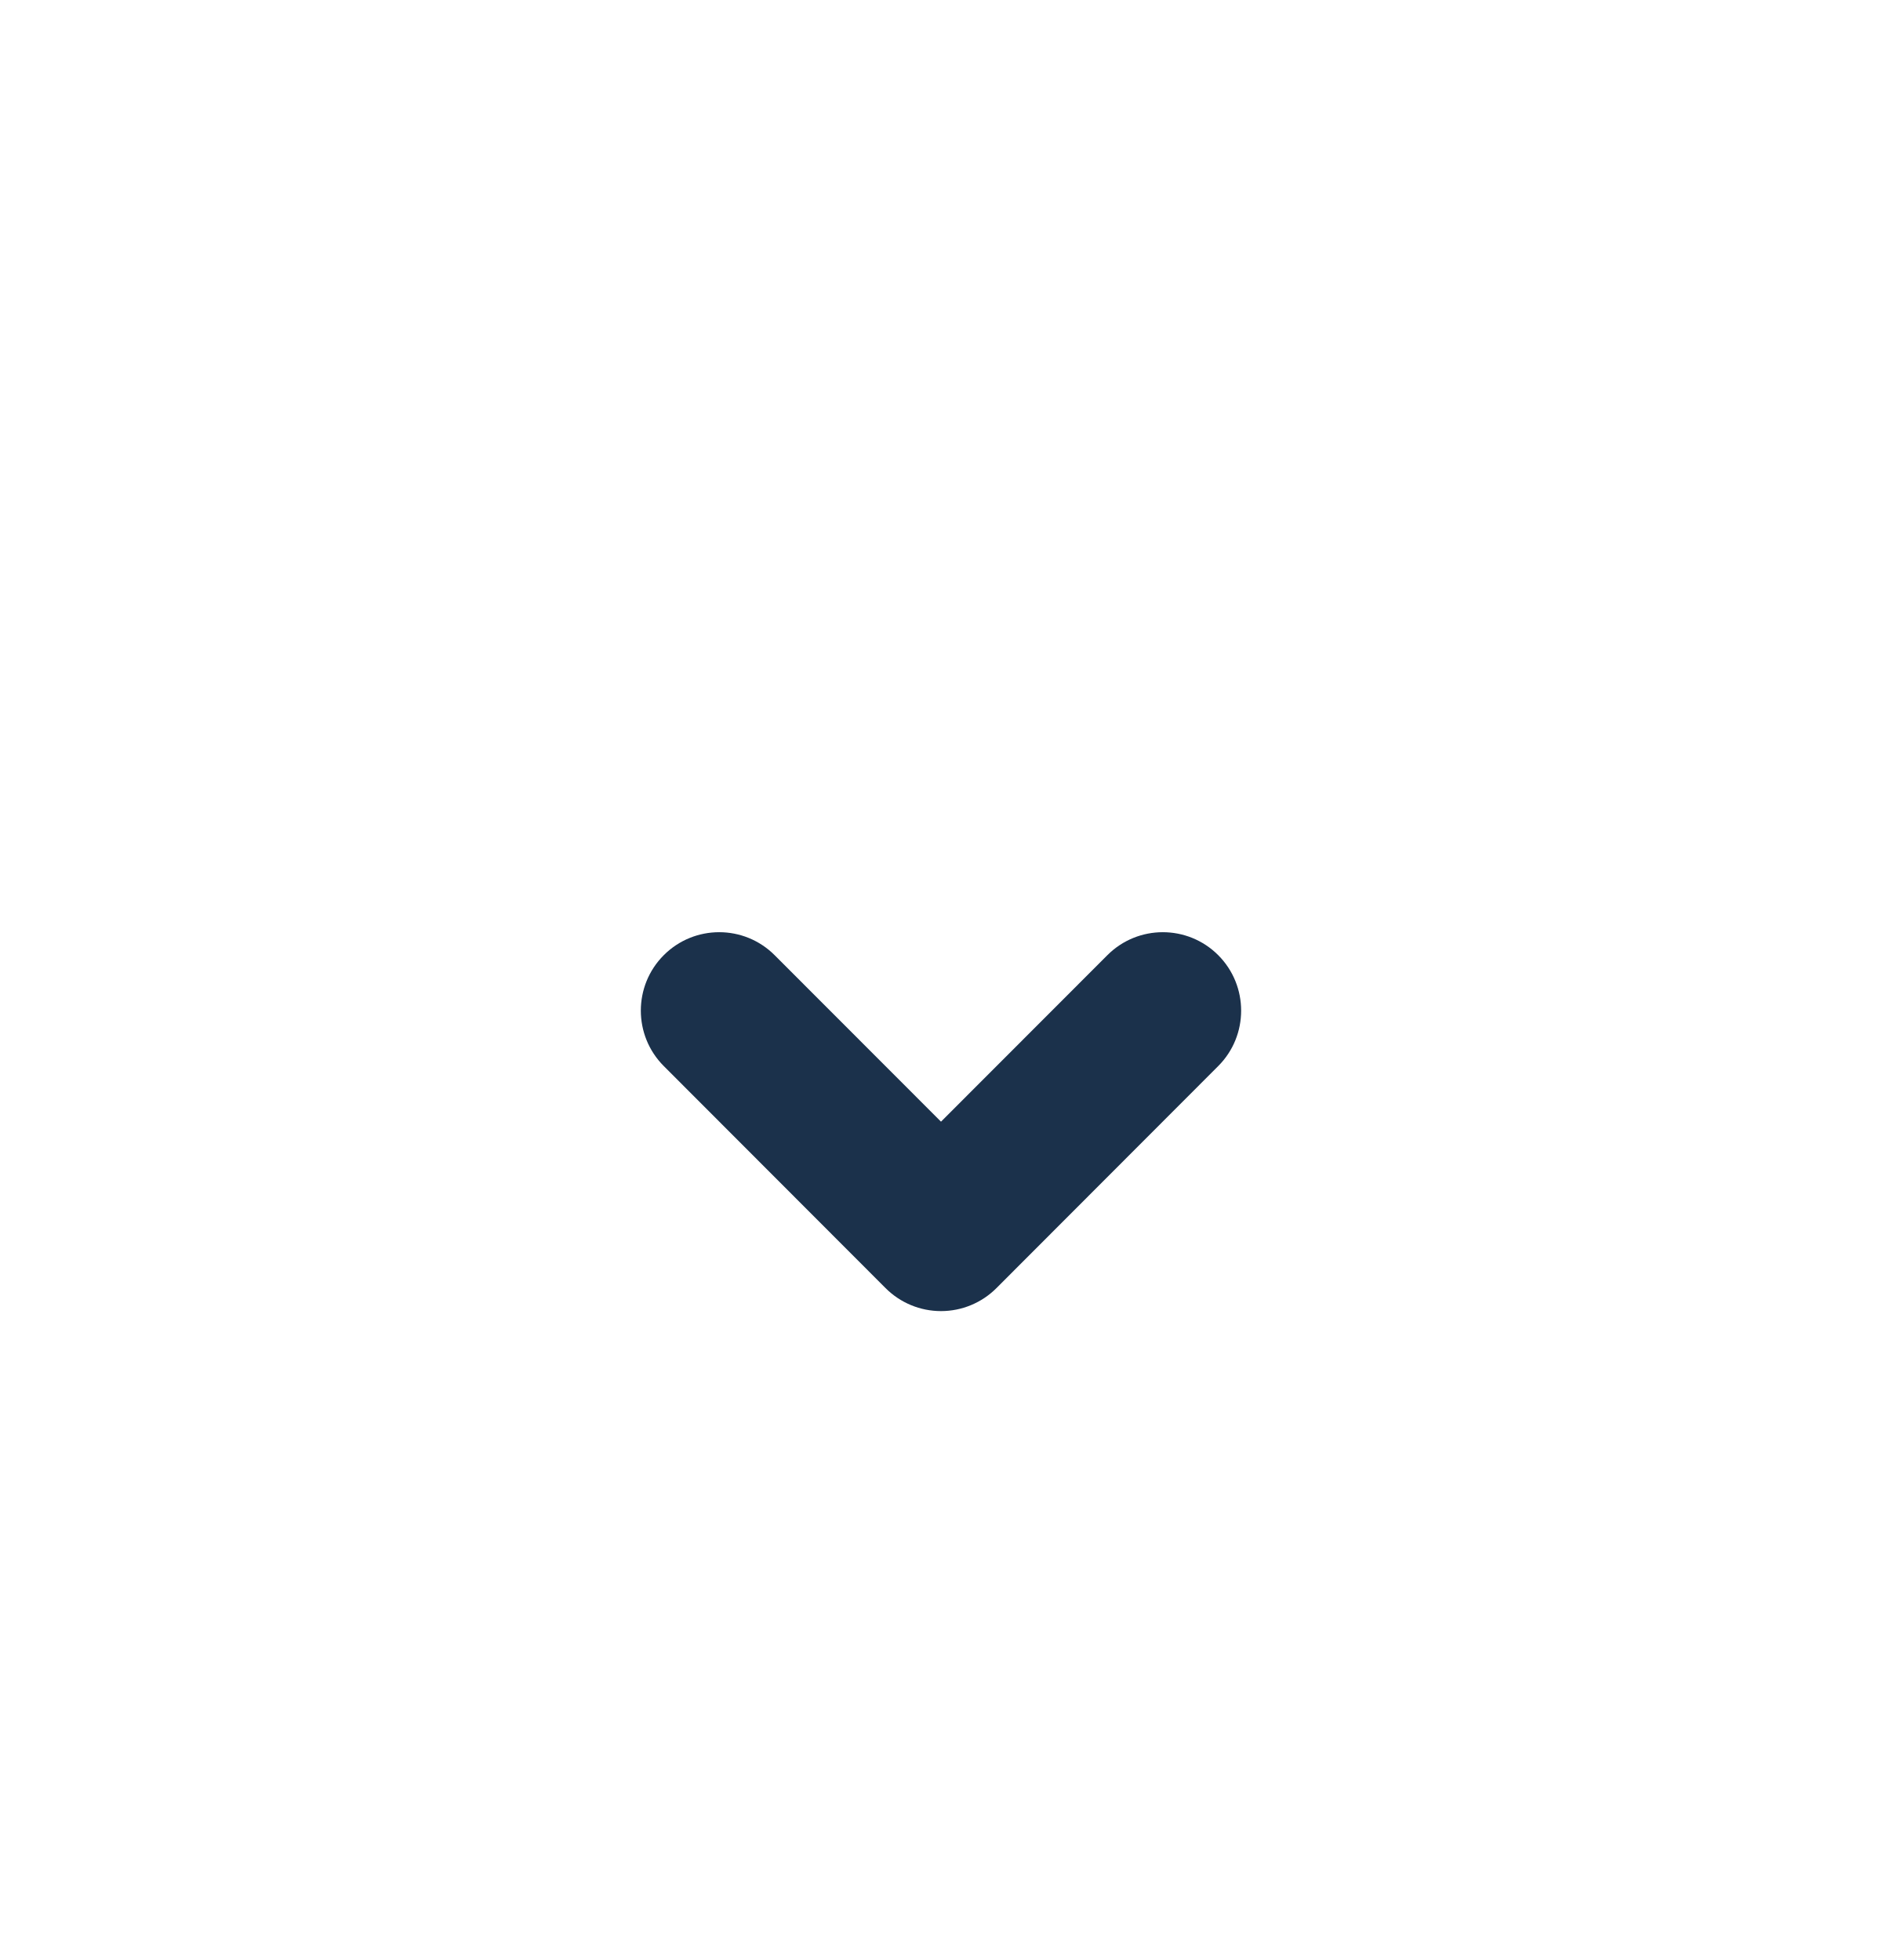
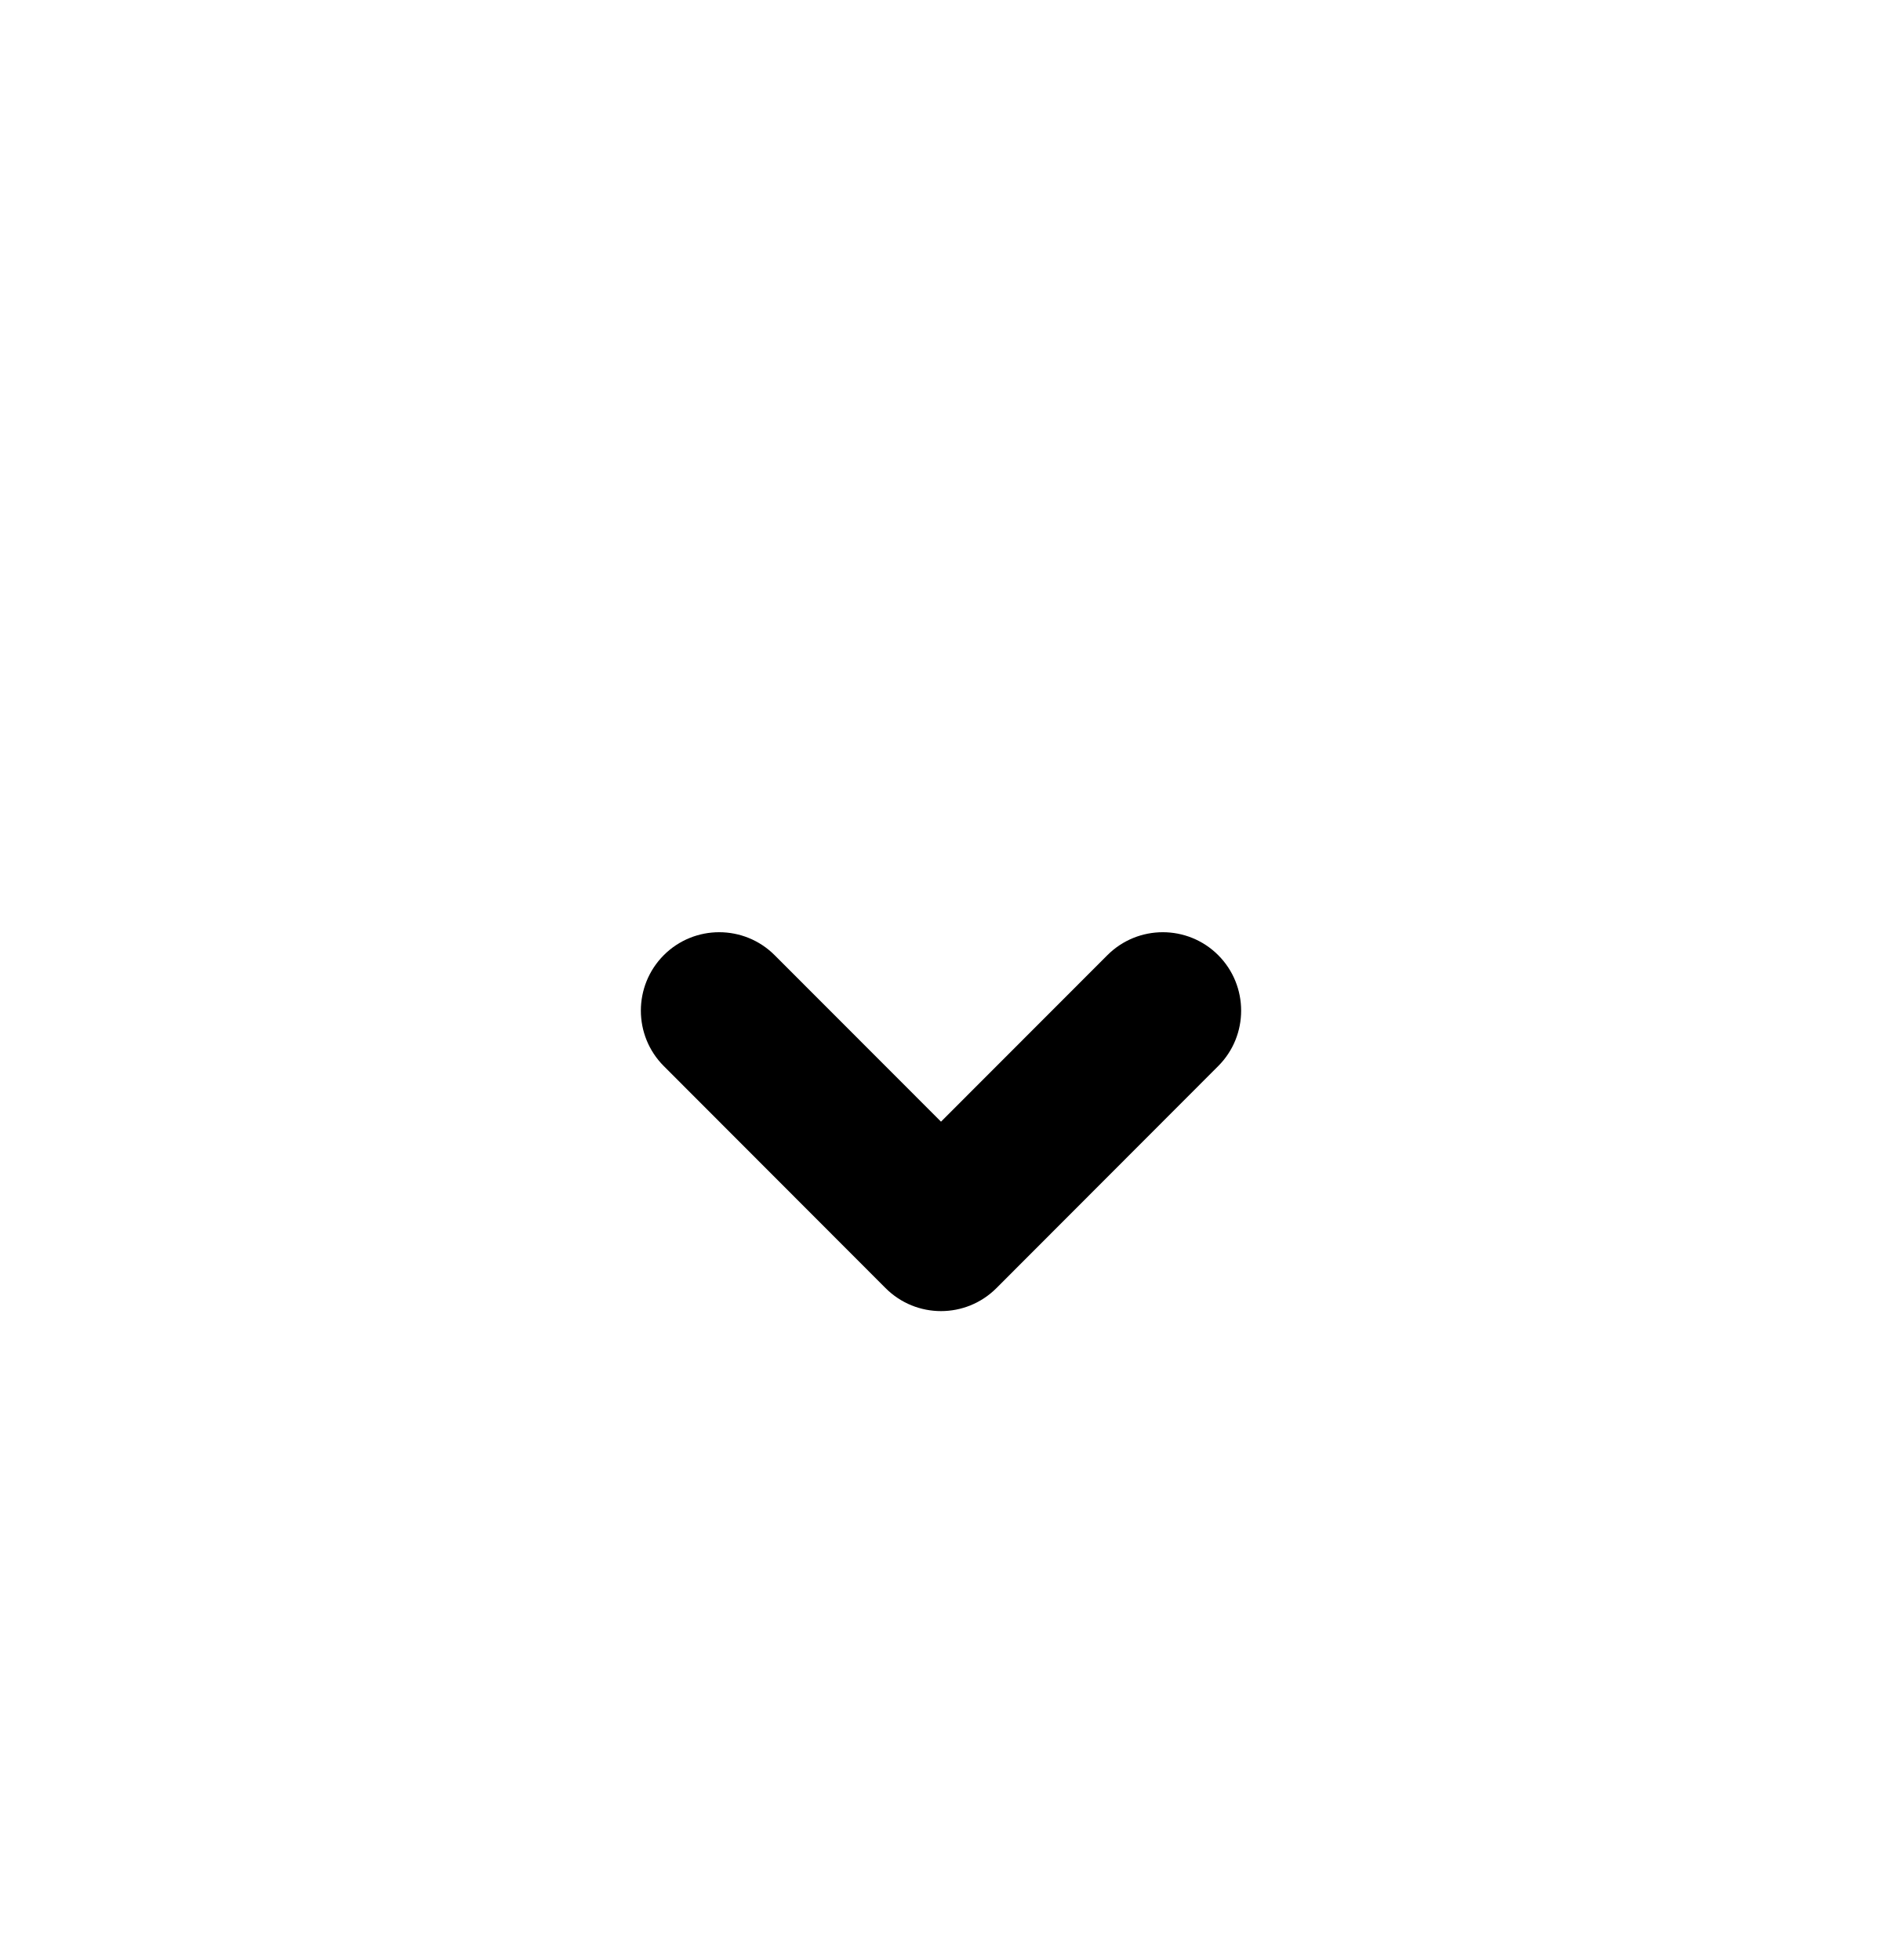
- <svg xmlns="http://www.w3.org/2000/svg" width="24" height="25" fill="none">
-   <path fill-rule="evenodd" clip-rule="evenodd" d="M15.535 12.183c.39.391.39 1.025 0 1.415l-2.828 2.832a.999.999 0 01-1.414 0l-2.828-2.832a1.001 1.001 0 010-1.415.999.999 0 011.413 0L12 14.307l2.122-2.124a.999.999 0 011.413 0z" fill="#1B314B" />
+ <svg xmlns="http://www.w3.org/2000/svg" width="24" height="25" viewBox="0 0 24 25" fill="none">
+   <path fill-rule="evenodd" clip-rule="evenodd" d="M15.535 12.183C15.925 12.574 15.925 13.208 15.535 13.598L12.707 16.43C12.316 16.821 11.684 16.821 11.293 16.43L8.465 13.598C8.075 13.208 8.075 12.574 8.465 12.183C8.855 11.793 9.488 11.793 9.878 12.183L12 14.307L14.122 12.183C14.512 11.793 15.145 11.793 15.535 12.183Z" fill="black" />
</svg>
